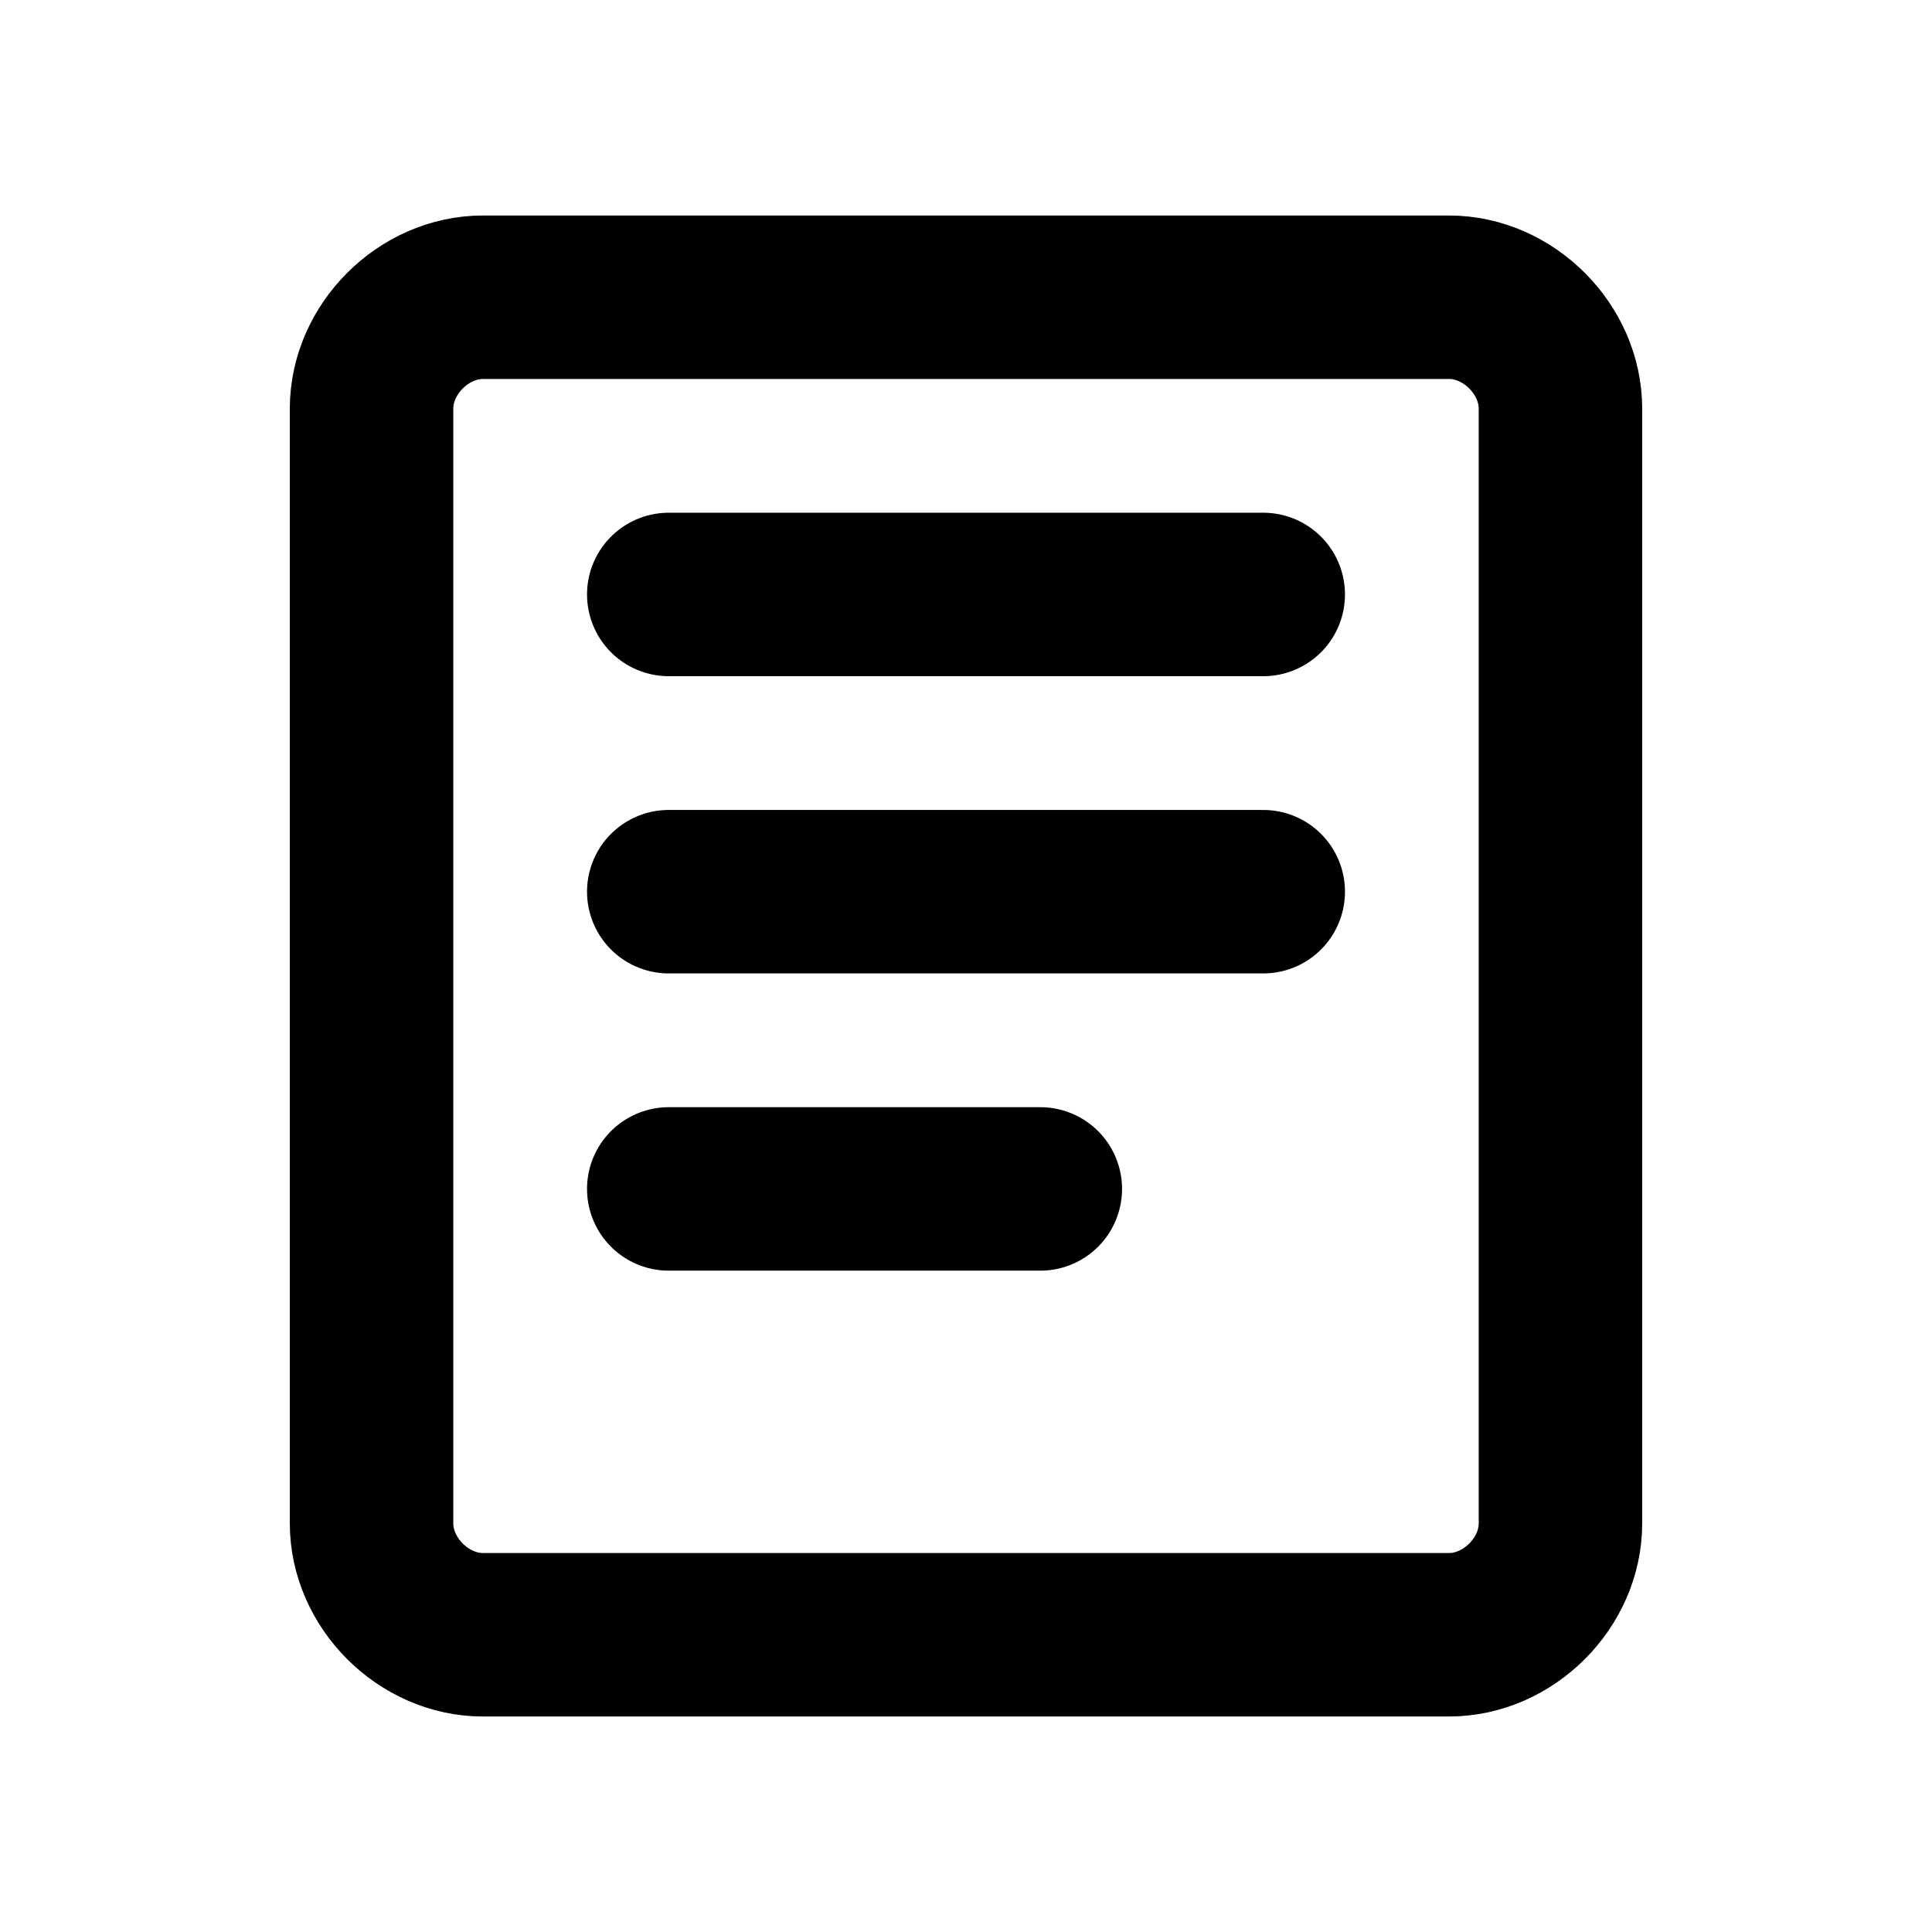
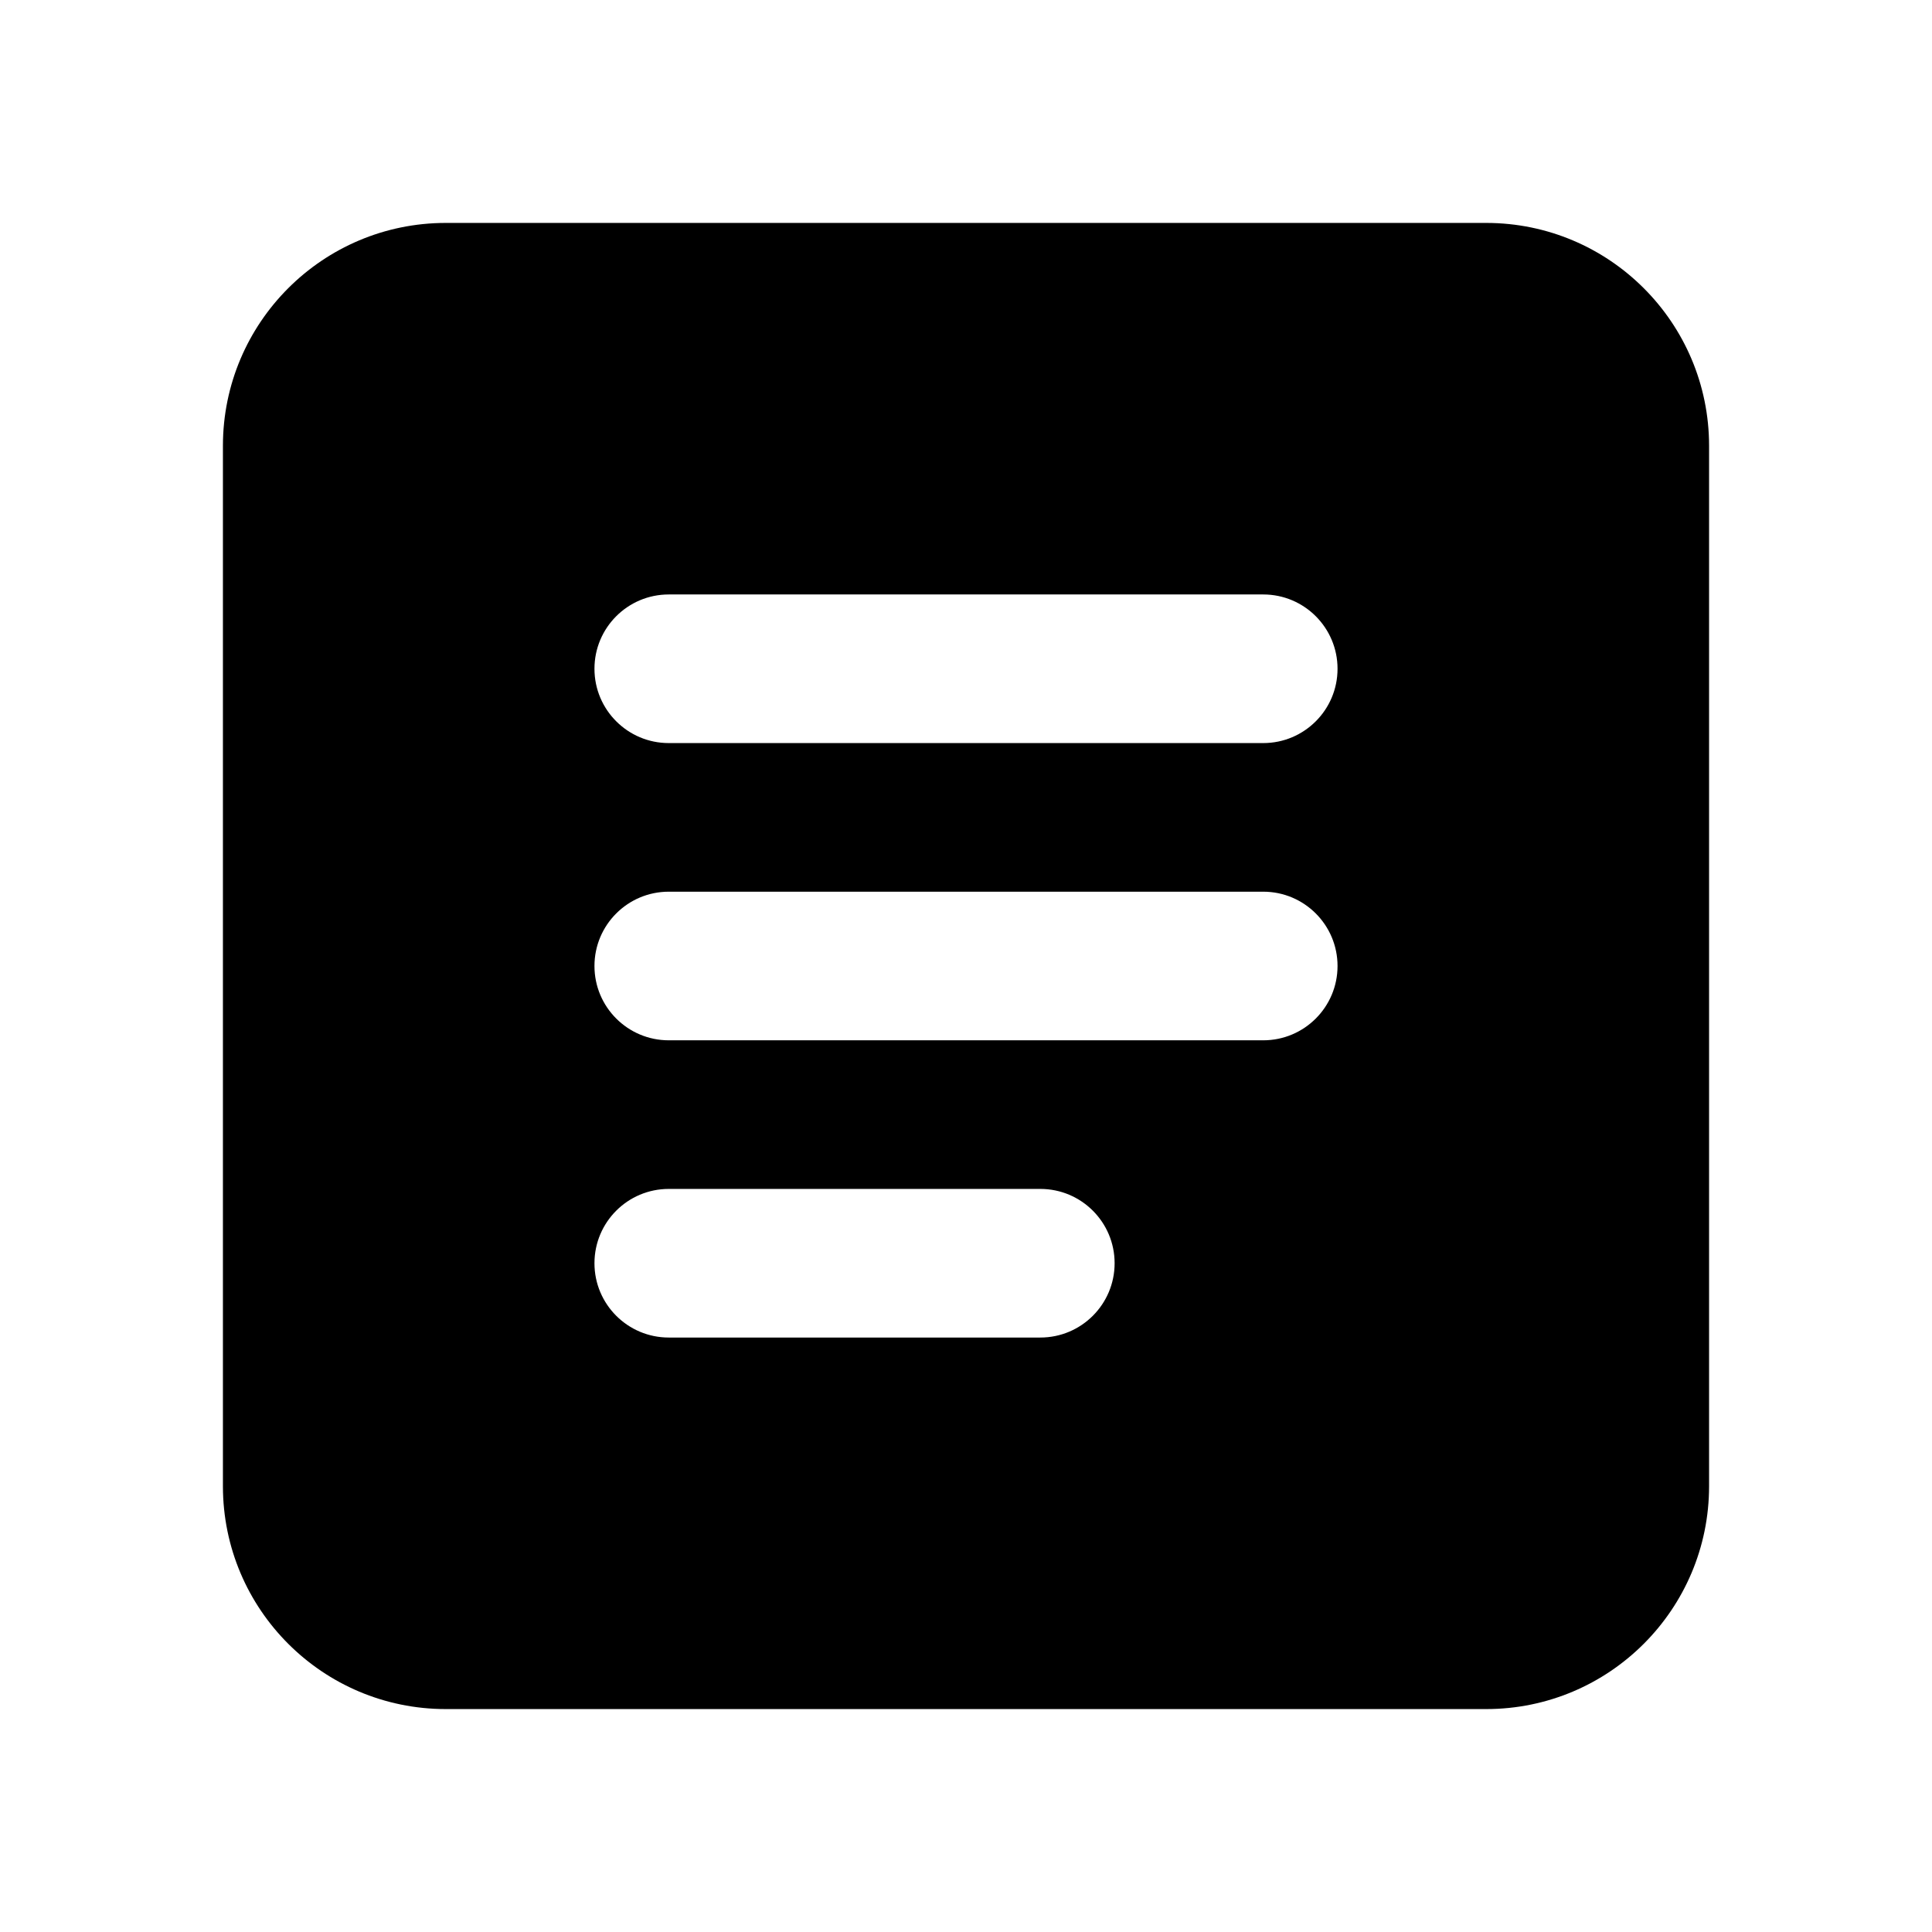
- <svg xmlns="http://www.w3.org/2000/svg" width="26" height="26" viewBox="0 0 26 26" fill="none">
-   <path d="M5 5.5C5 4.7 5.7 4 6.5 4H19.5C20.3 4 21 4.7 21 5.5V20.5C21 21.3 20.3 22 19.5 22H6.5C5.7 22 5 21.3 5 20.5V5.5Z" stroke="black" stroke-width="2.2" />
-   <path d="M9 8H17M9 12H17M9 16H14" stroke="black" stroke-width="2.2" stroke-linecap="round" />
+ <svg xmlns="http://www.w3.org/2000/svg" width="26" height="26" viewBox="0 0 26 26">
+   <path d="M6 3h14a3 3 0 0 1 3 3v14a3 3 0 0 1-3 3H6a3 3 0 0 1-3-3V6a3 3 0 0 1 3-3Zm3 5a1 1 0 0 0 0 2h8a1 1 0 1 0 0-2H9Zm0 4a1 1 0 1 0 0 2h8a1 1 0 1 0 0-2H9Zm0 4a1 1 0 1 0 0 2h5a1 1 0 1 0 0-2H9Z" />
</svg>
